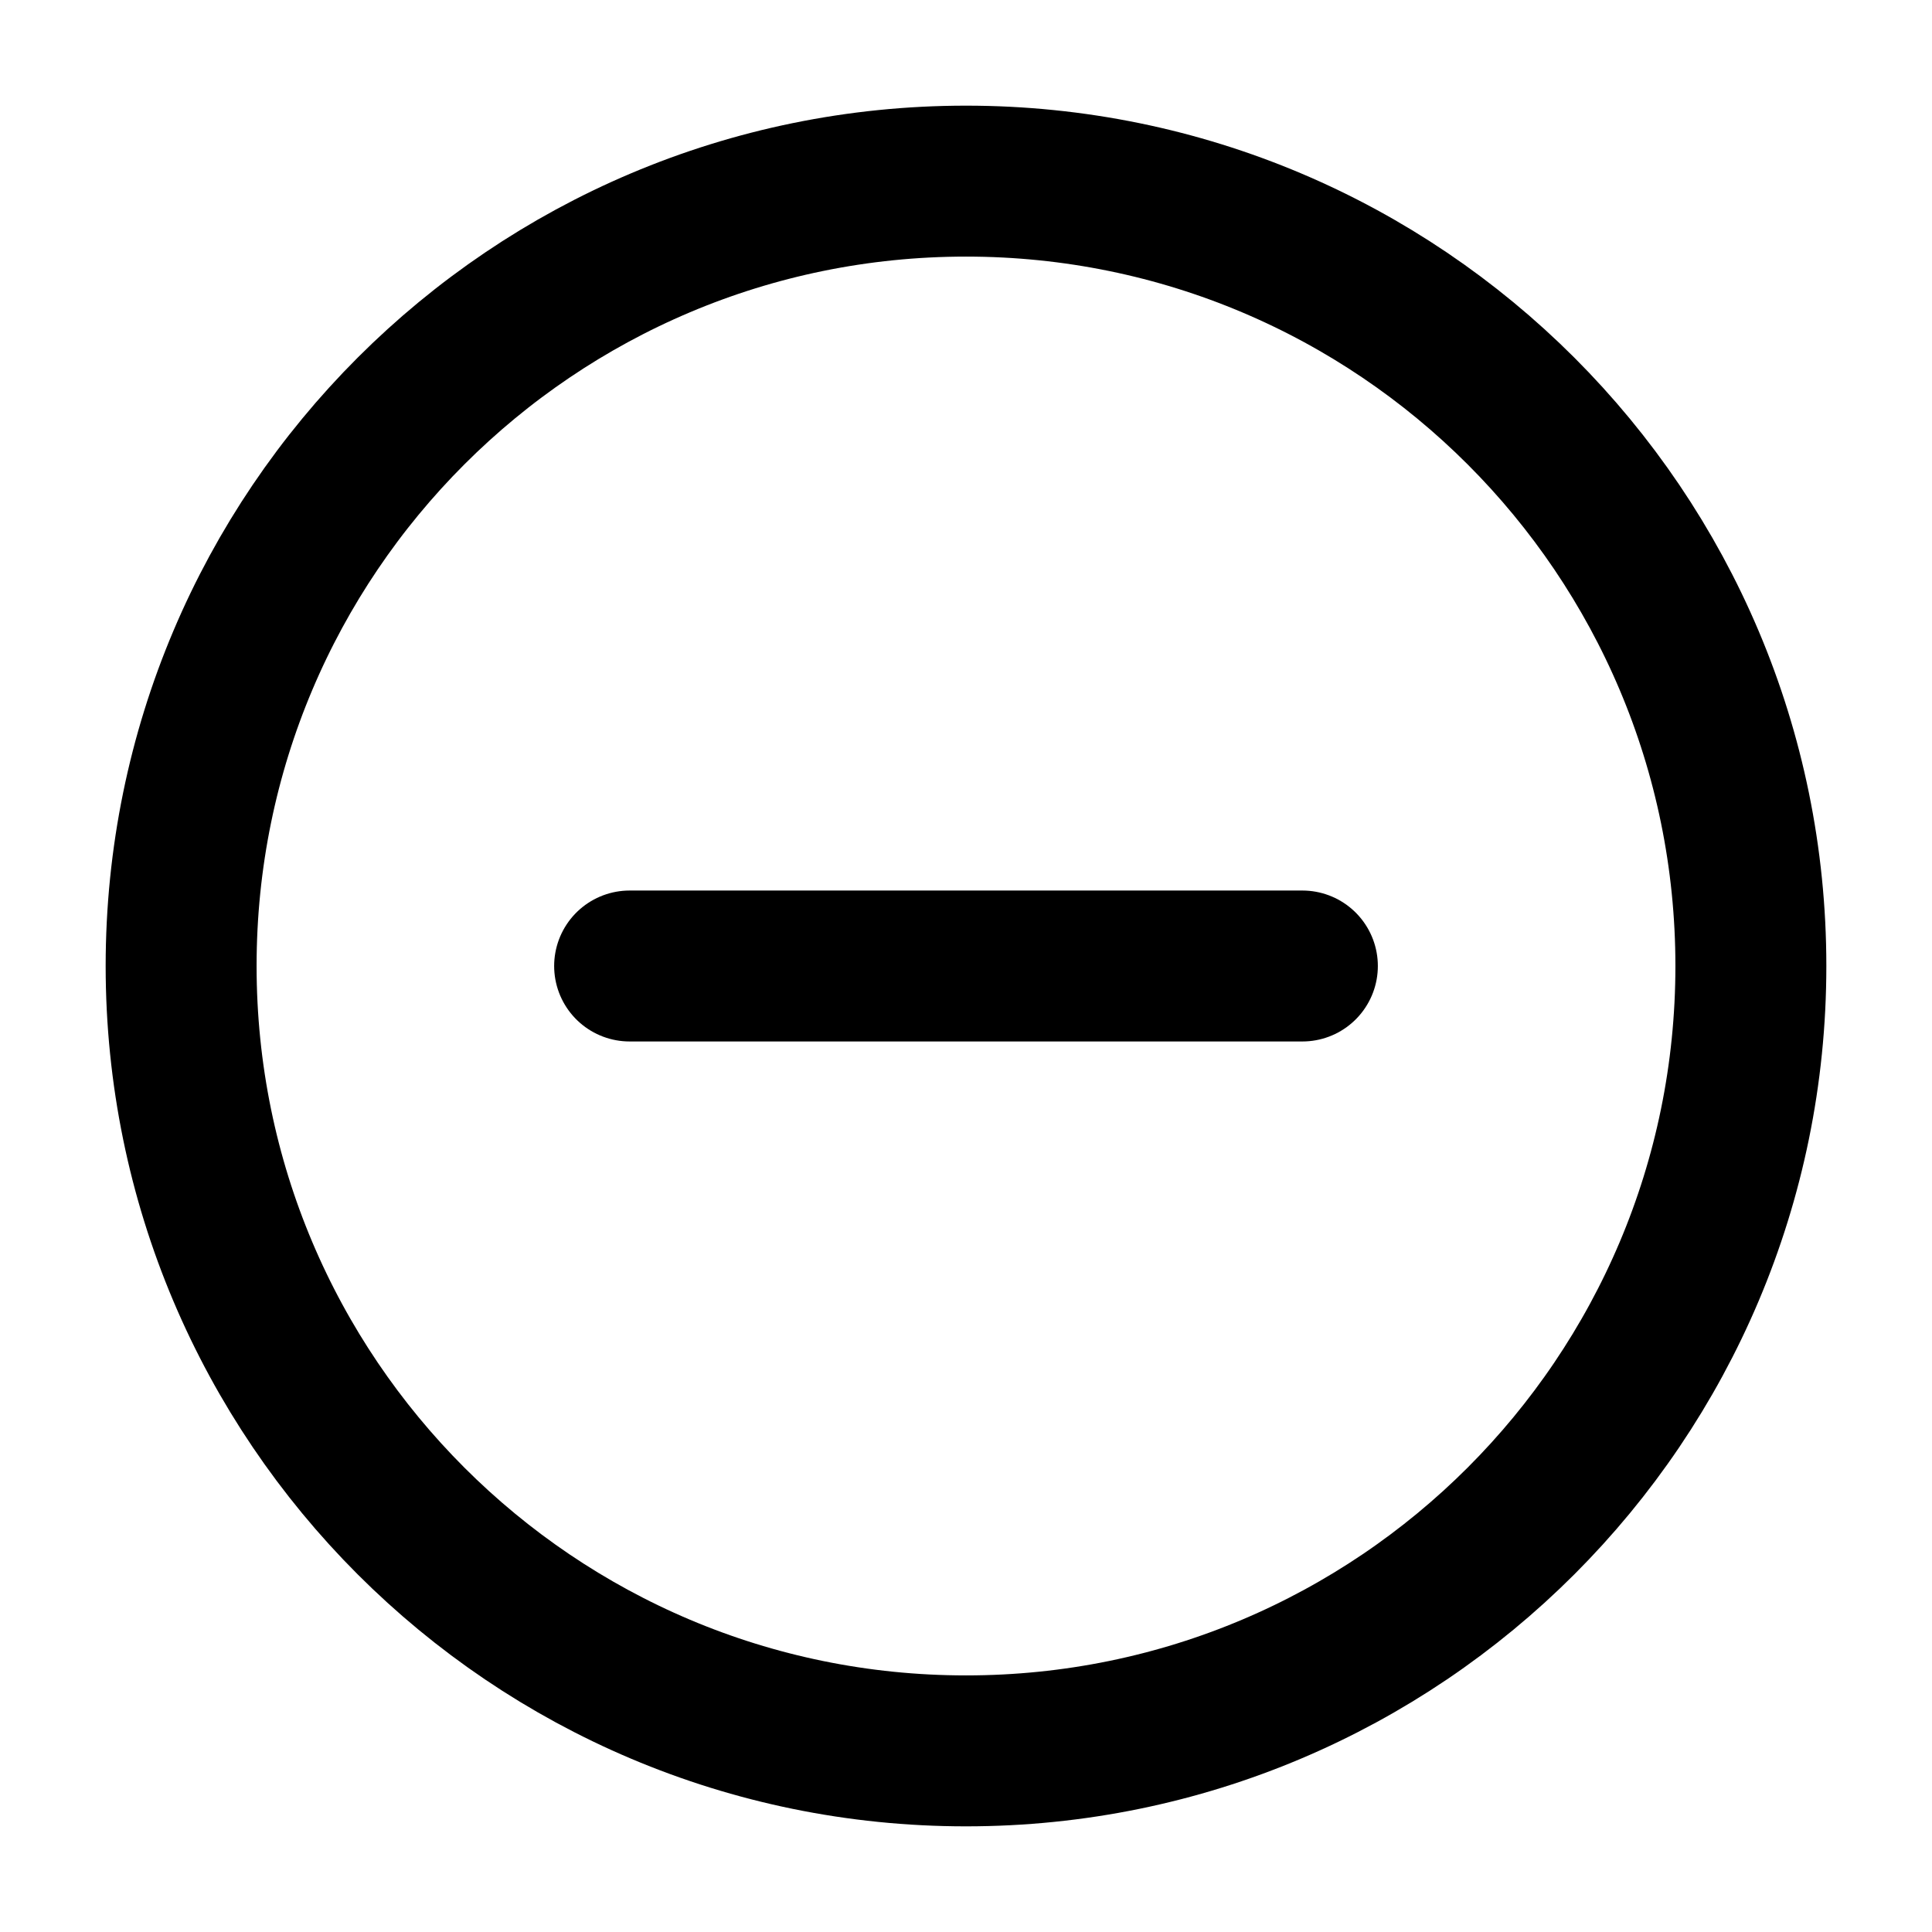
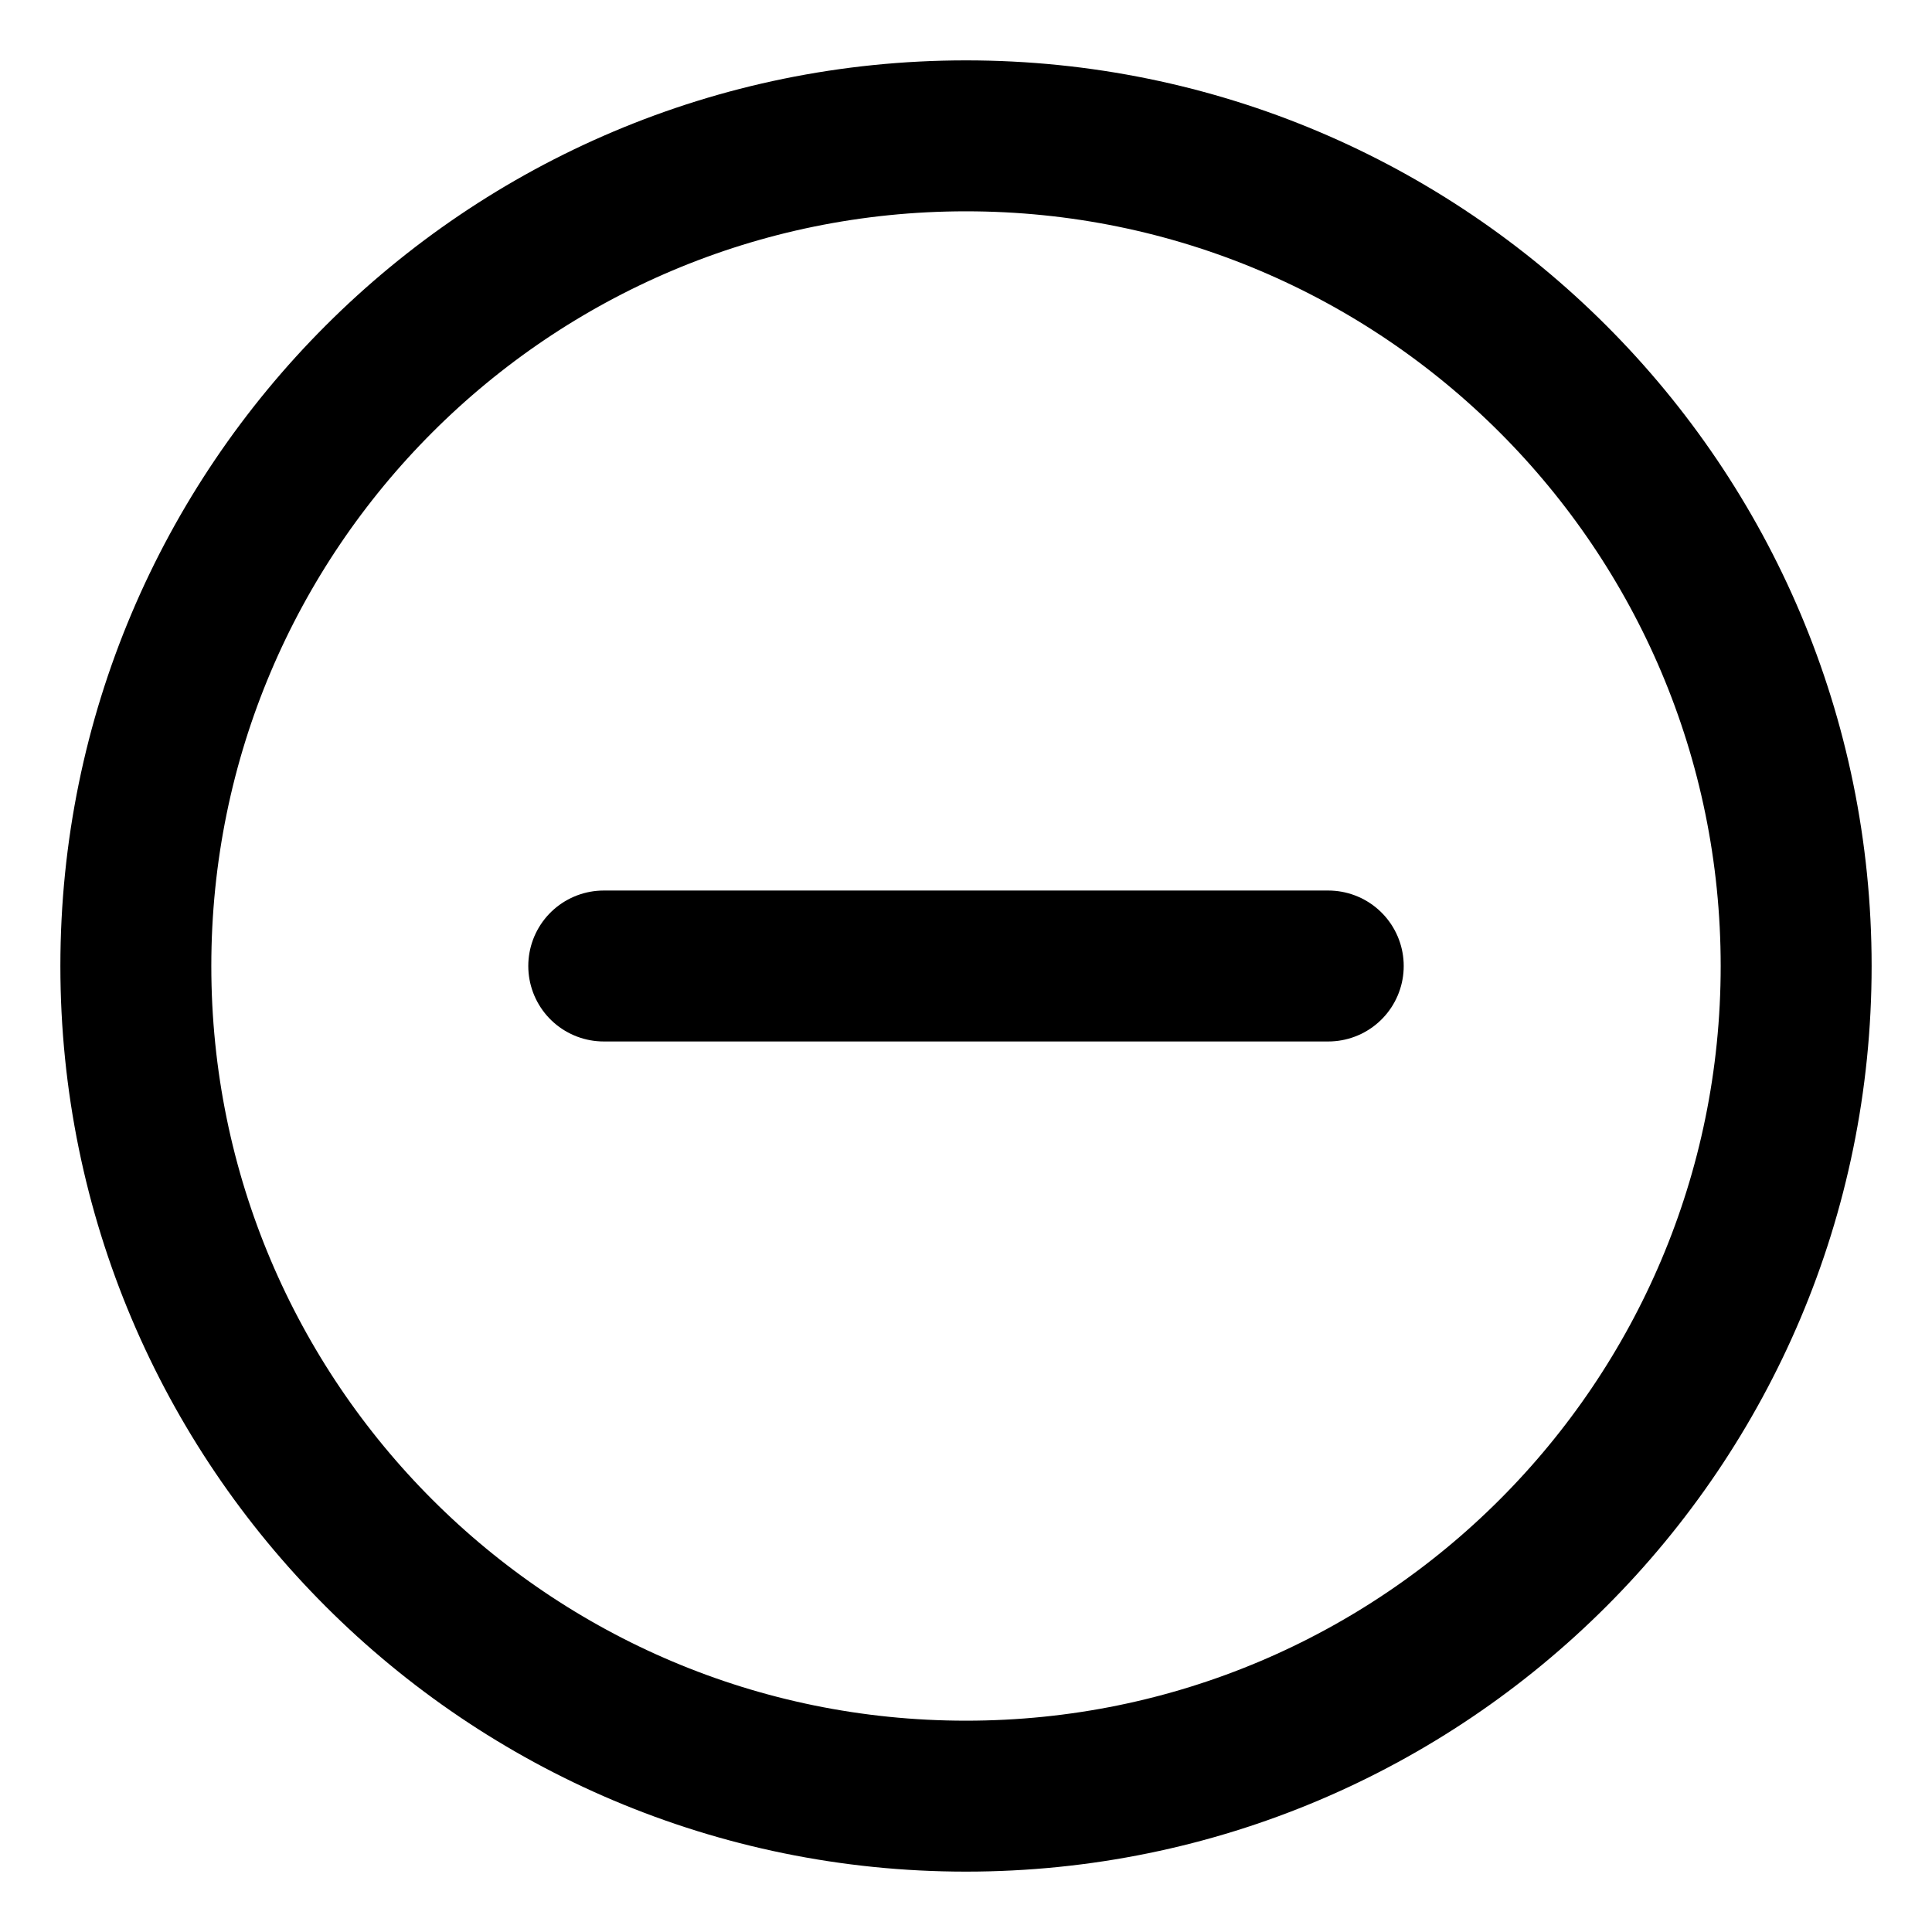
<svg xmlns="http://www.w3.org/2000/svg" width="64" height="64" viewBox="0 0 64 64" fill="none">
-   <path d="M20.857 32L43.143 32" stroke="black" stroke-width="5" stroke-linecap="round" />
-   <path d="M32 58C46.359 58 58 46.359 58 32C58 17.641 46.359 6 32 6C17.641 6 6 17.641 6 32C6 46.359 17.641 58 32 58Z" stroke="black" stroke-width="5" />
+   <path d="M32 4.5C47.188 4.5 59.5 16.812 59.5 32C59.5 47.188 47.188 59.5 32 59.5C16.812 59.5 4.5 47.188 4.5 32C4.5 16.812 16.812 4.5 32 4.5Z" stroke="black" stroke-width="5" />
+   <path d="M20 32L44 32" stroke="black" stroke-width="5" stroke-linecap="round" />
</svg>
